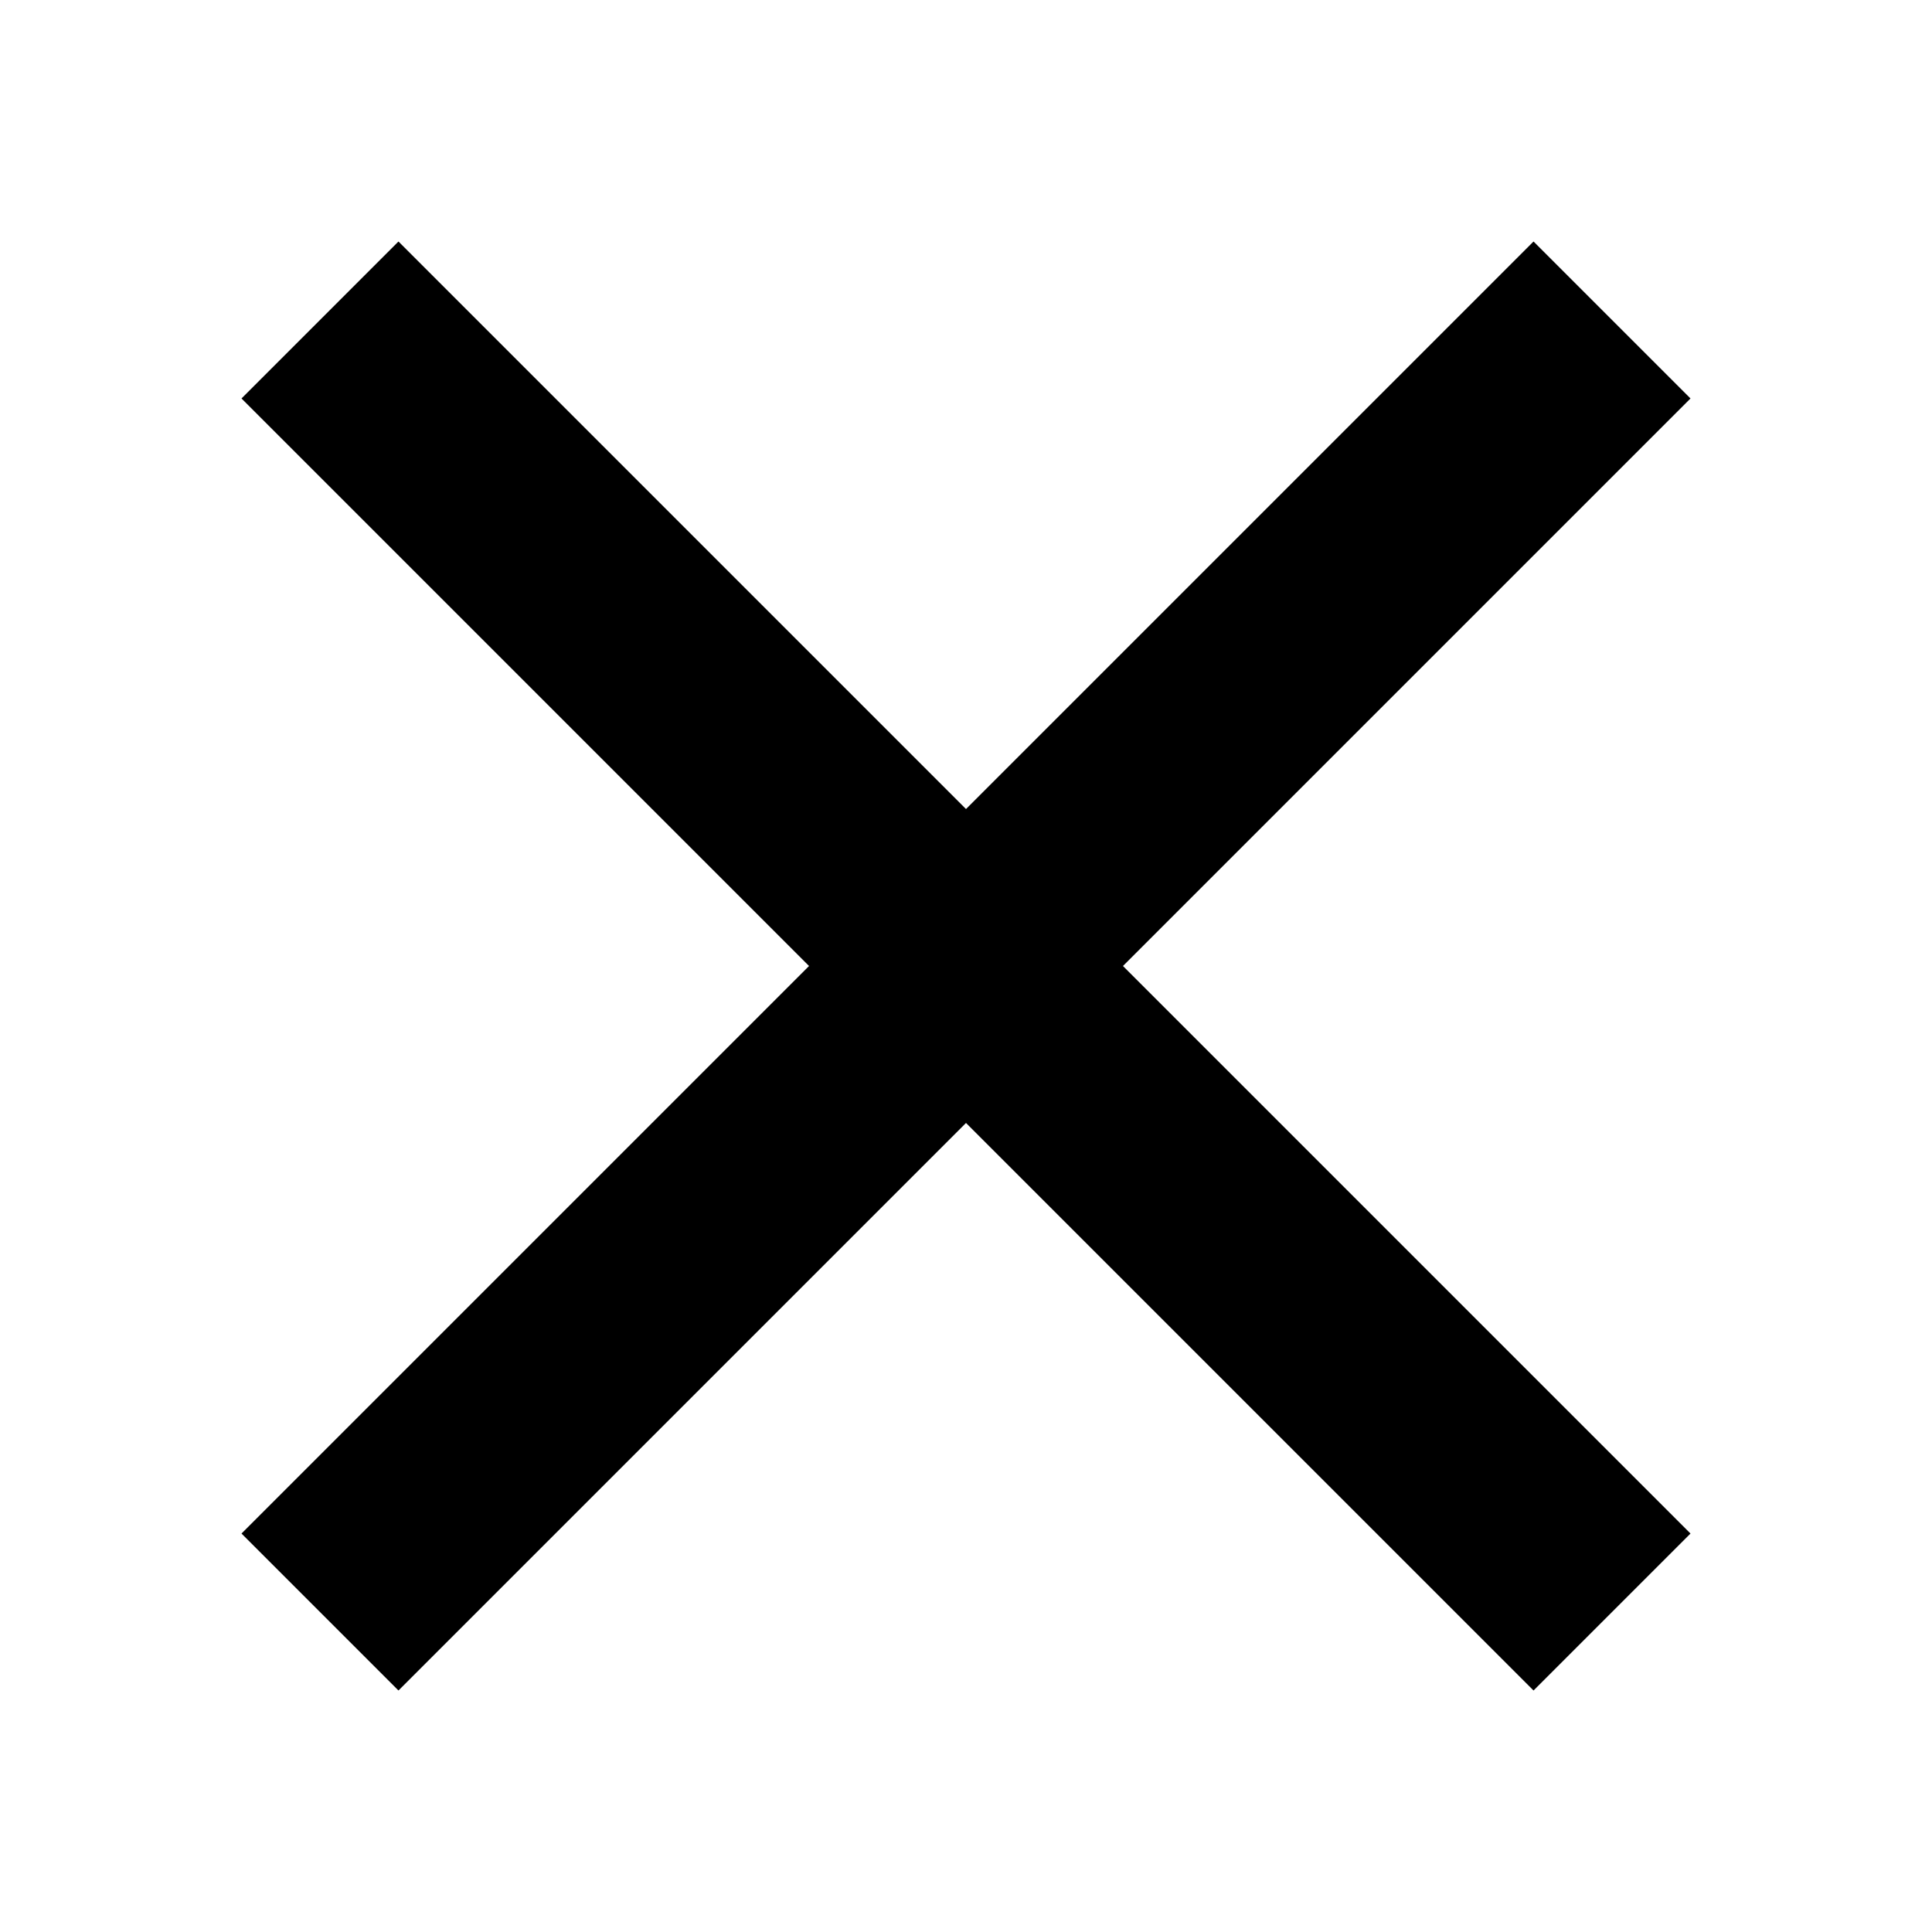
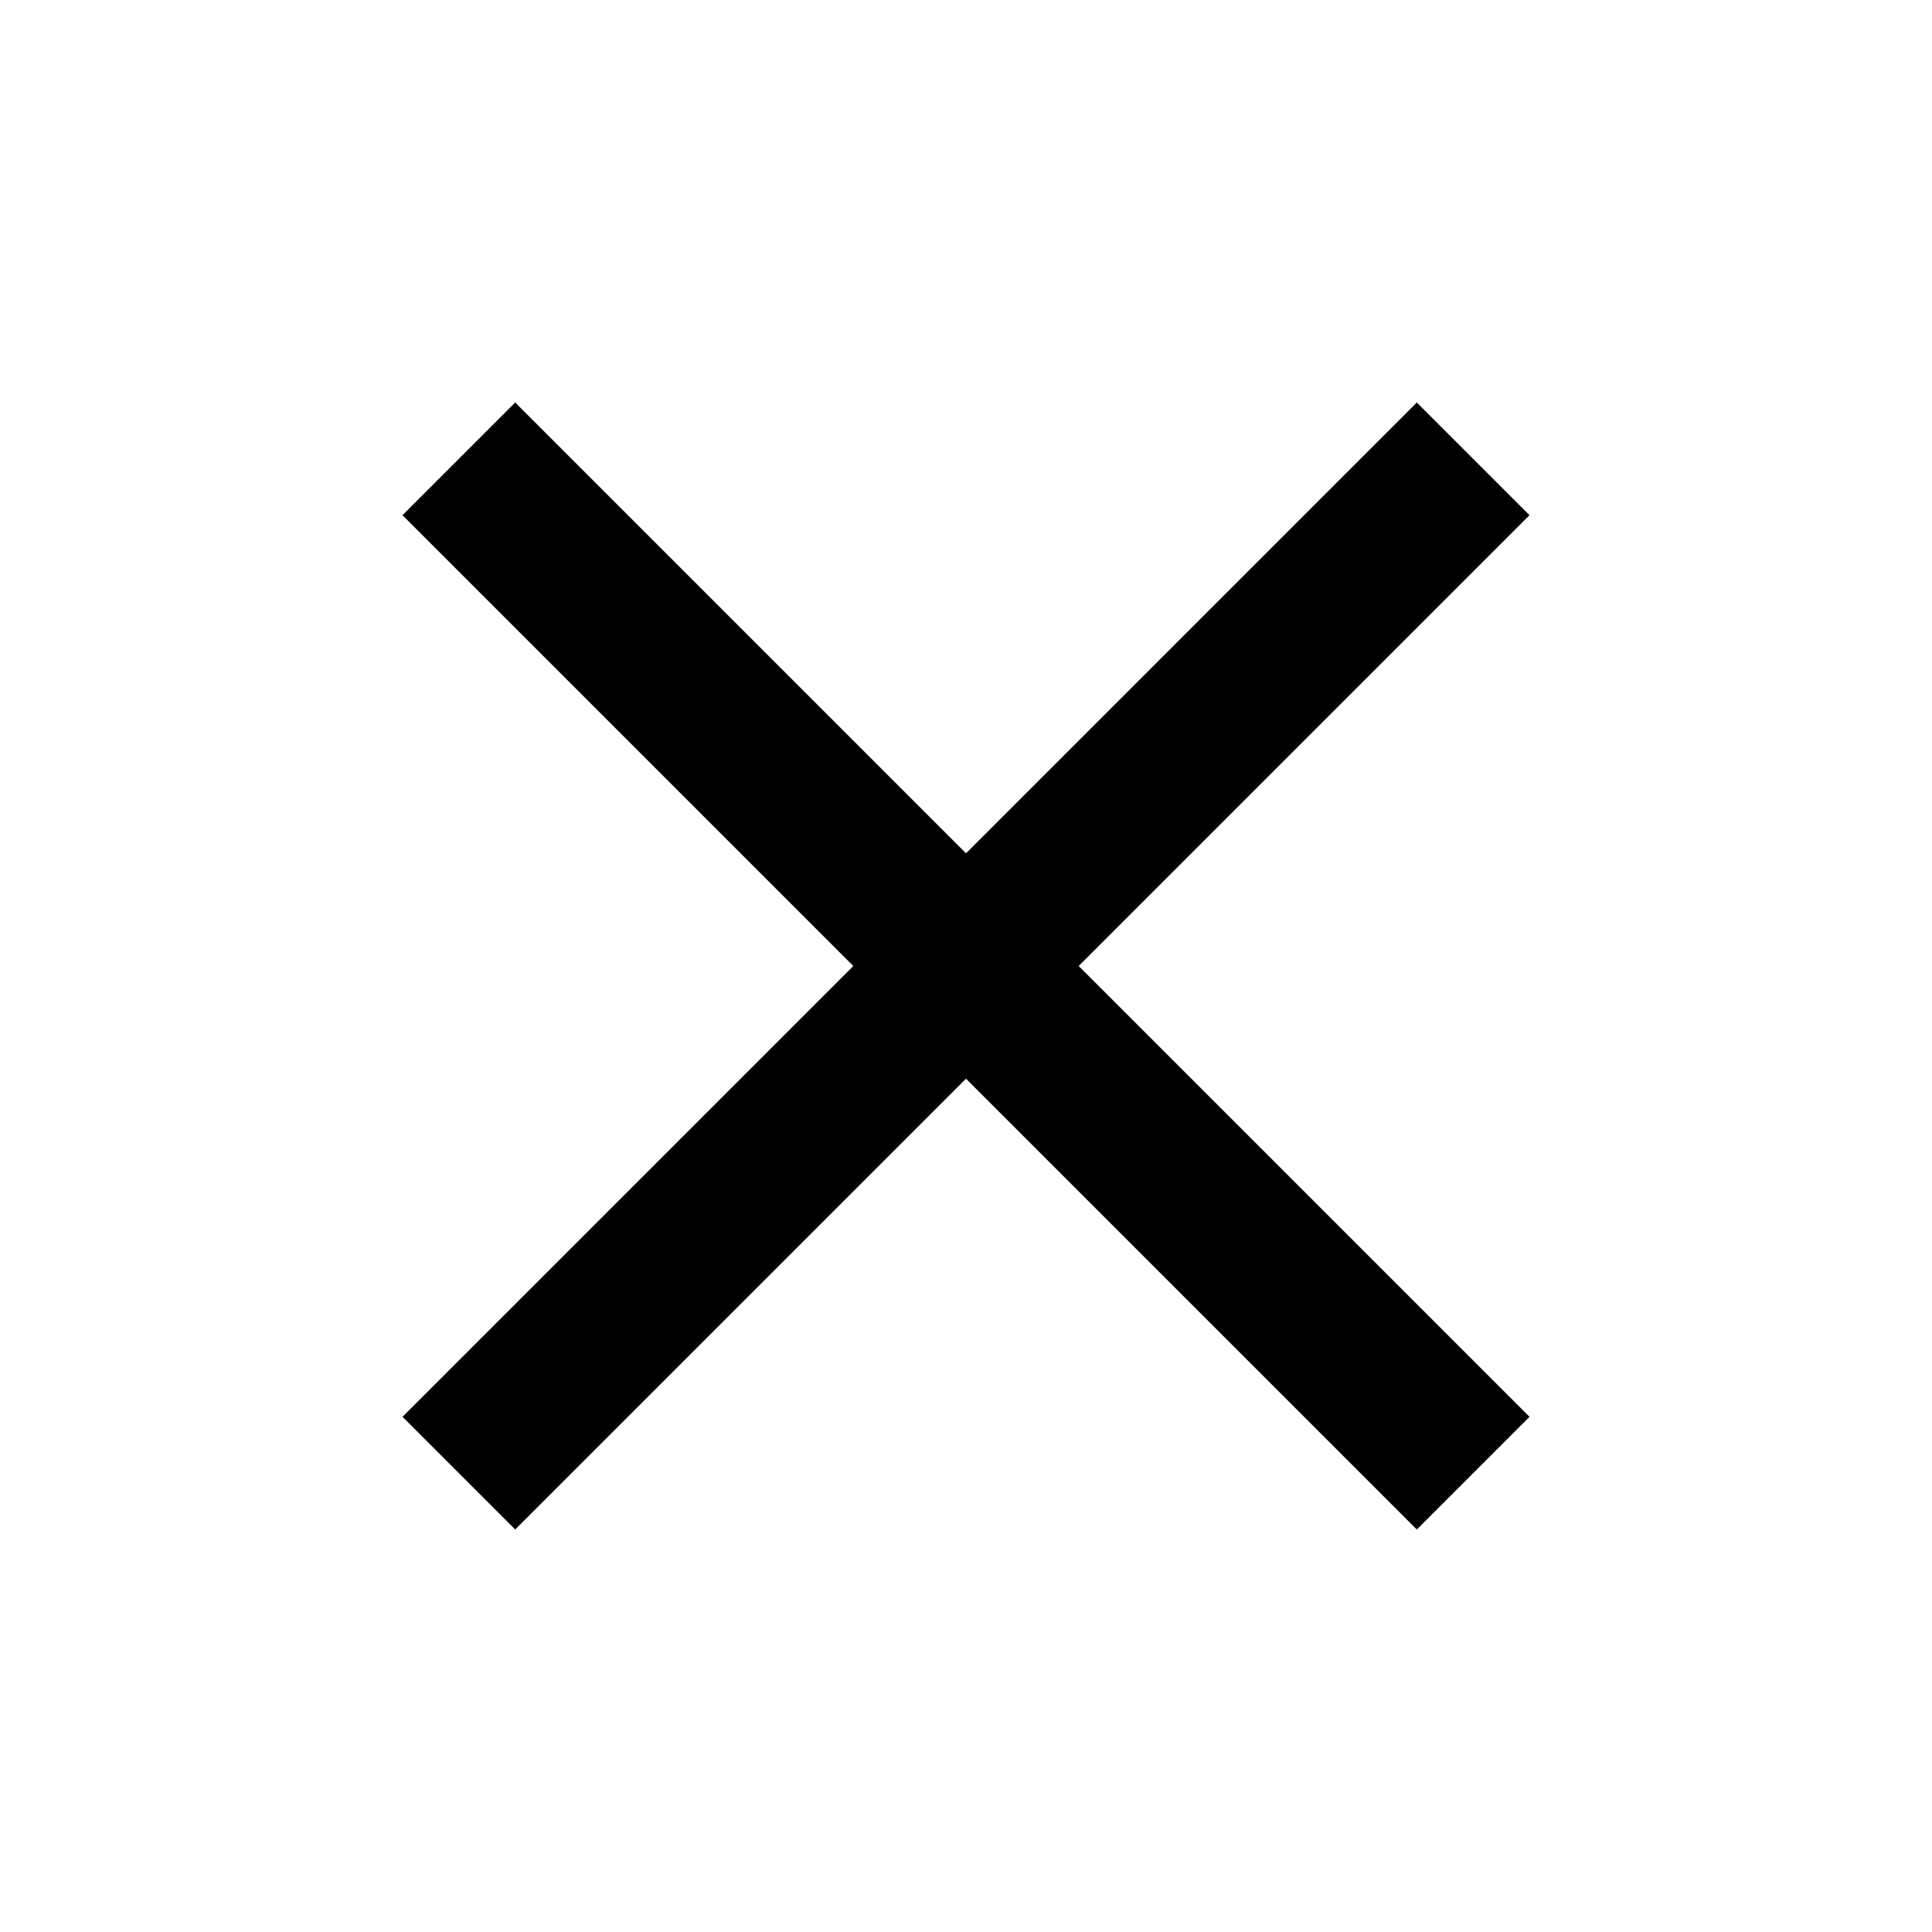
- <svg xmlns="http://www.w3.org/2000/svg" width="16" height="16" viewBox="0 0 16 16">
-   <path d="m3.3 2 4.7 4.7L12.7 2 14 3.3 9.3 8l4.7 4.7-1.3 1.3L8 9.3 3.3 14 2 12.7 6.7 8 2 3.3z" fill="#000" />
+ <svg xmlns="http://www.w3.org/2000/svg" height="24" viewBox="0 -960 960 960" width="24">
+   <path d="m256-200-56-56 224-224-224-224 56-56 224 224 224-224 56 56-224 224 224 224-56 56-224-224-224 224Z" />
</svg>
